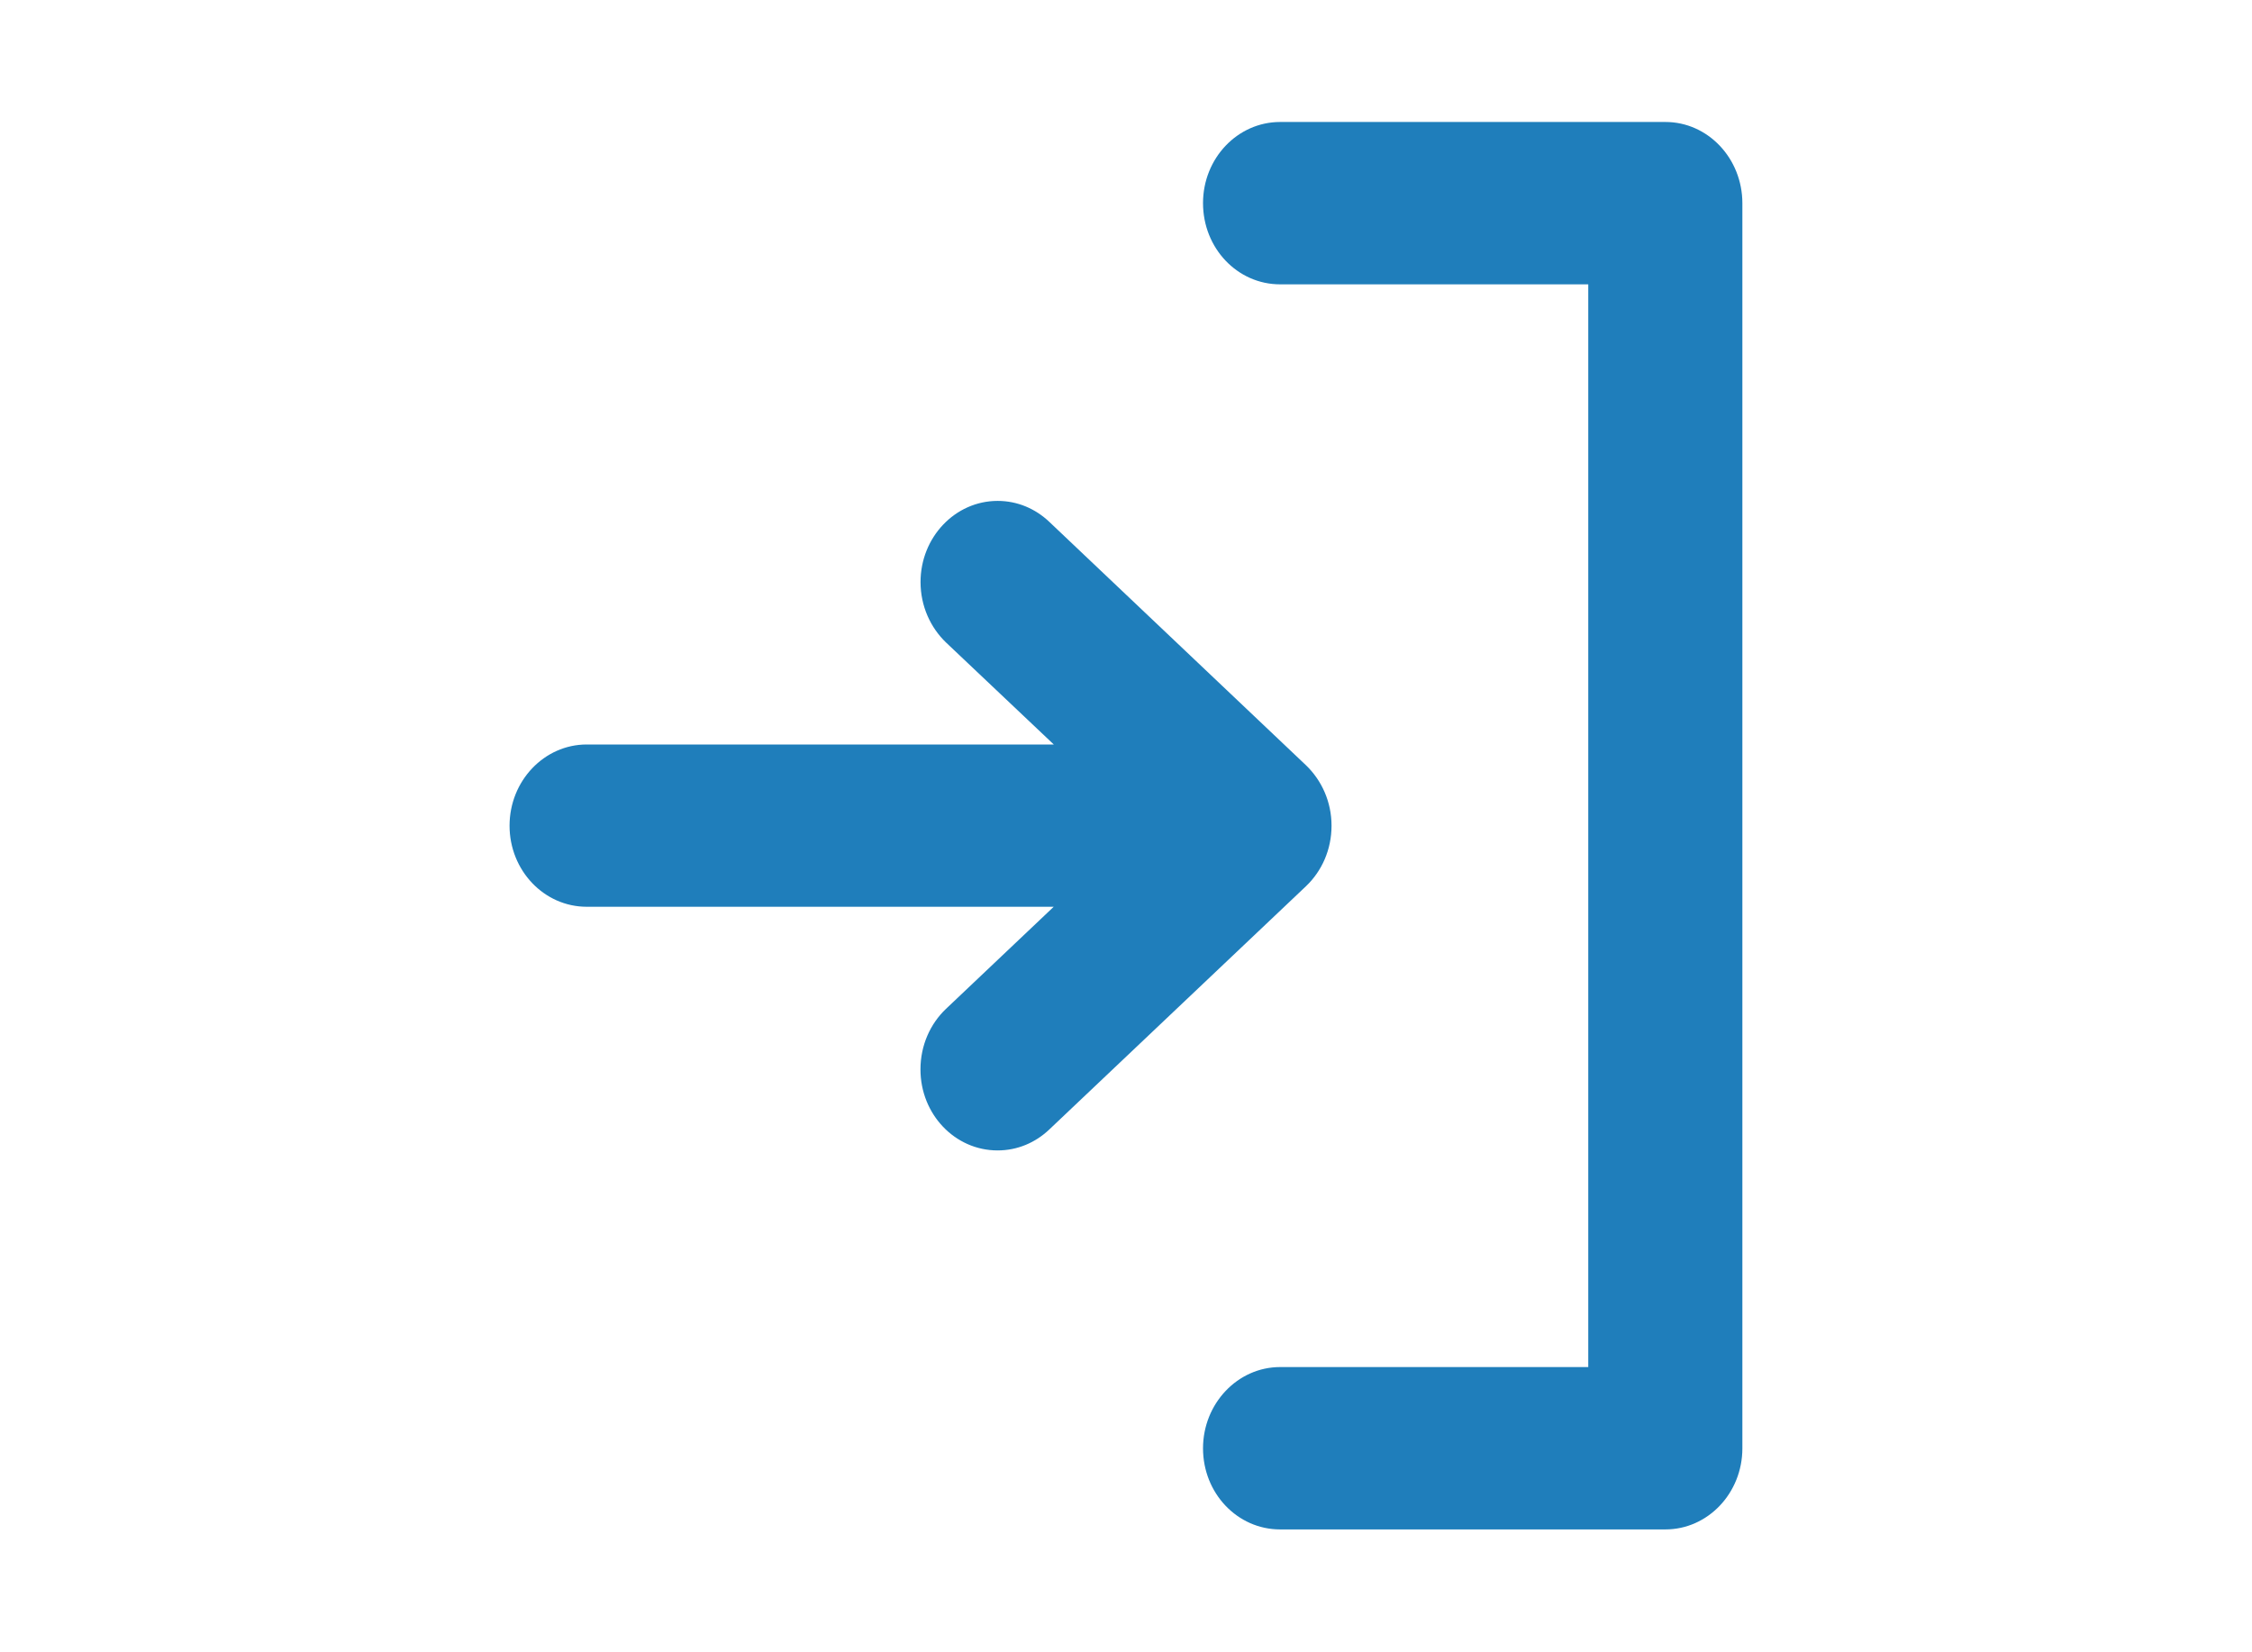
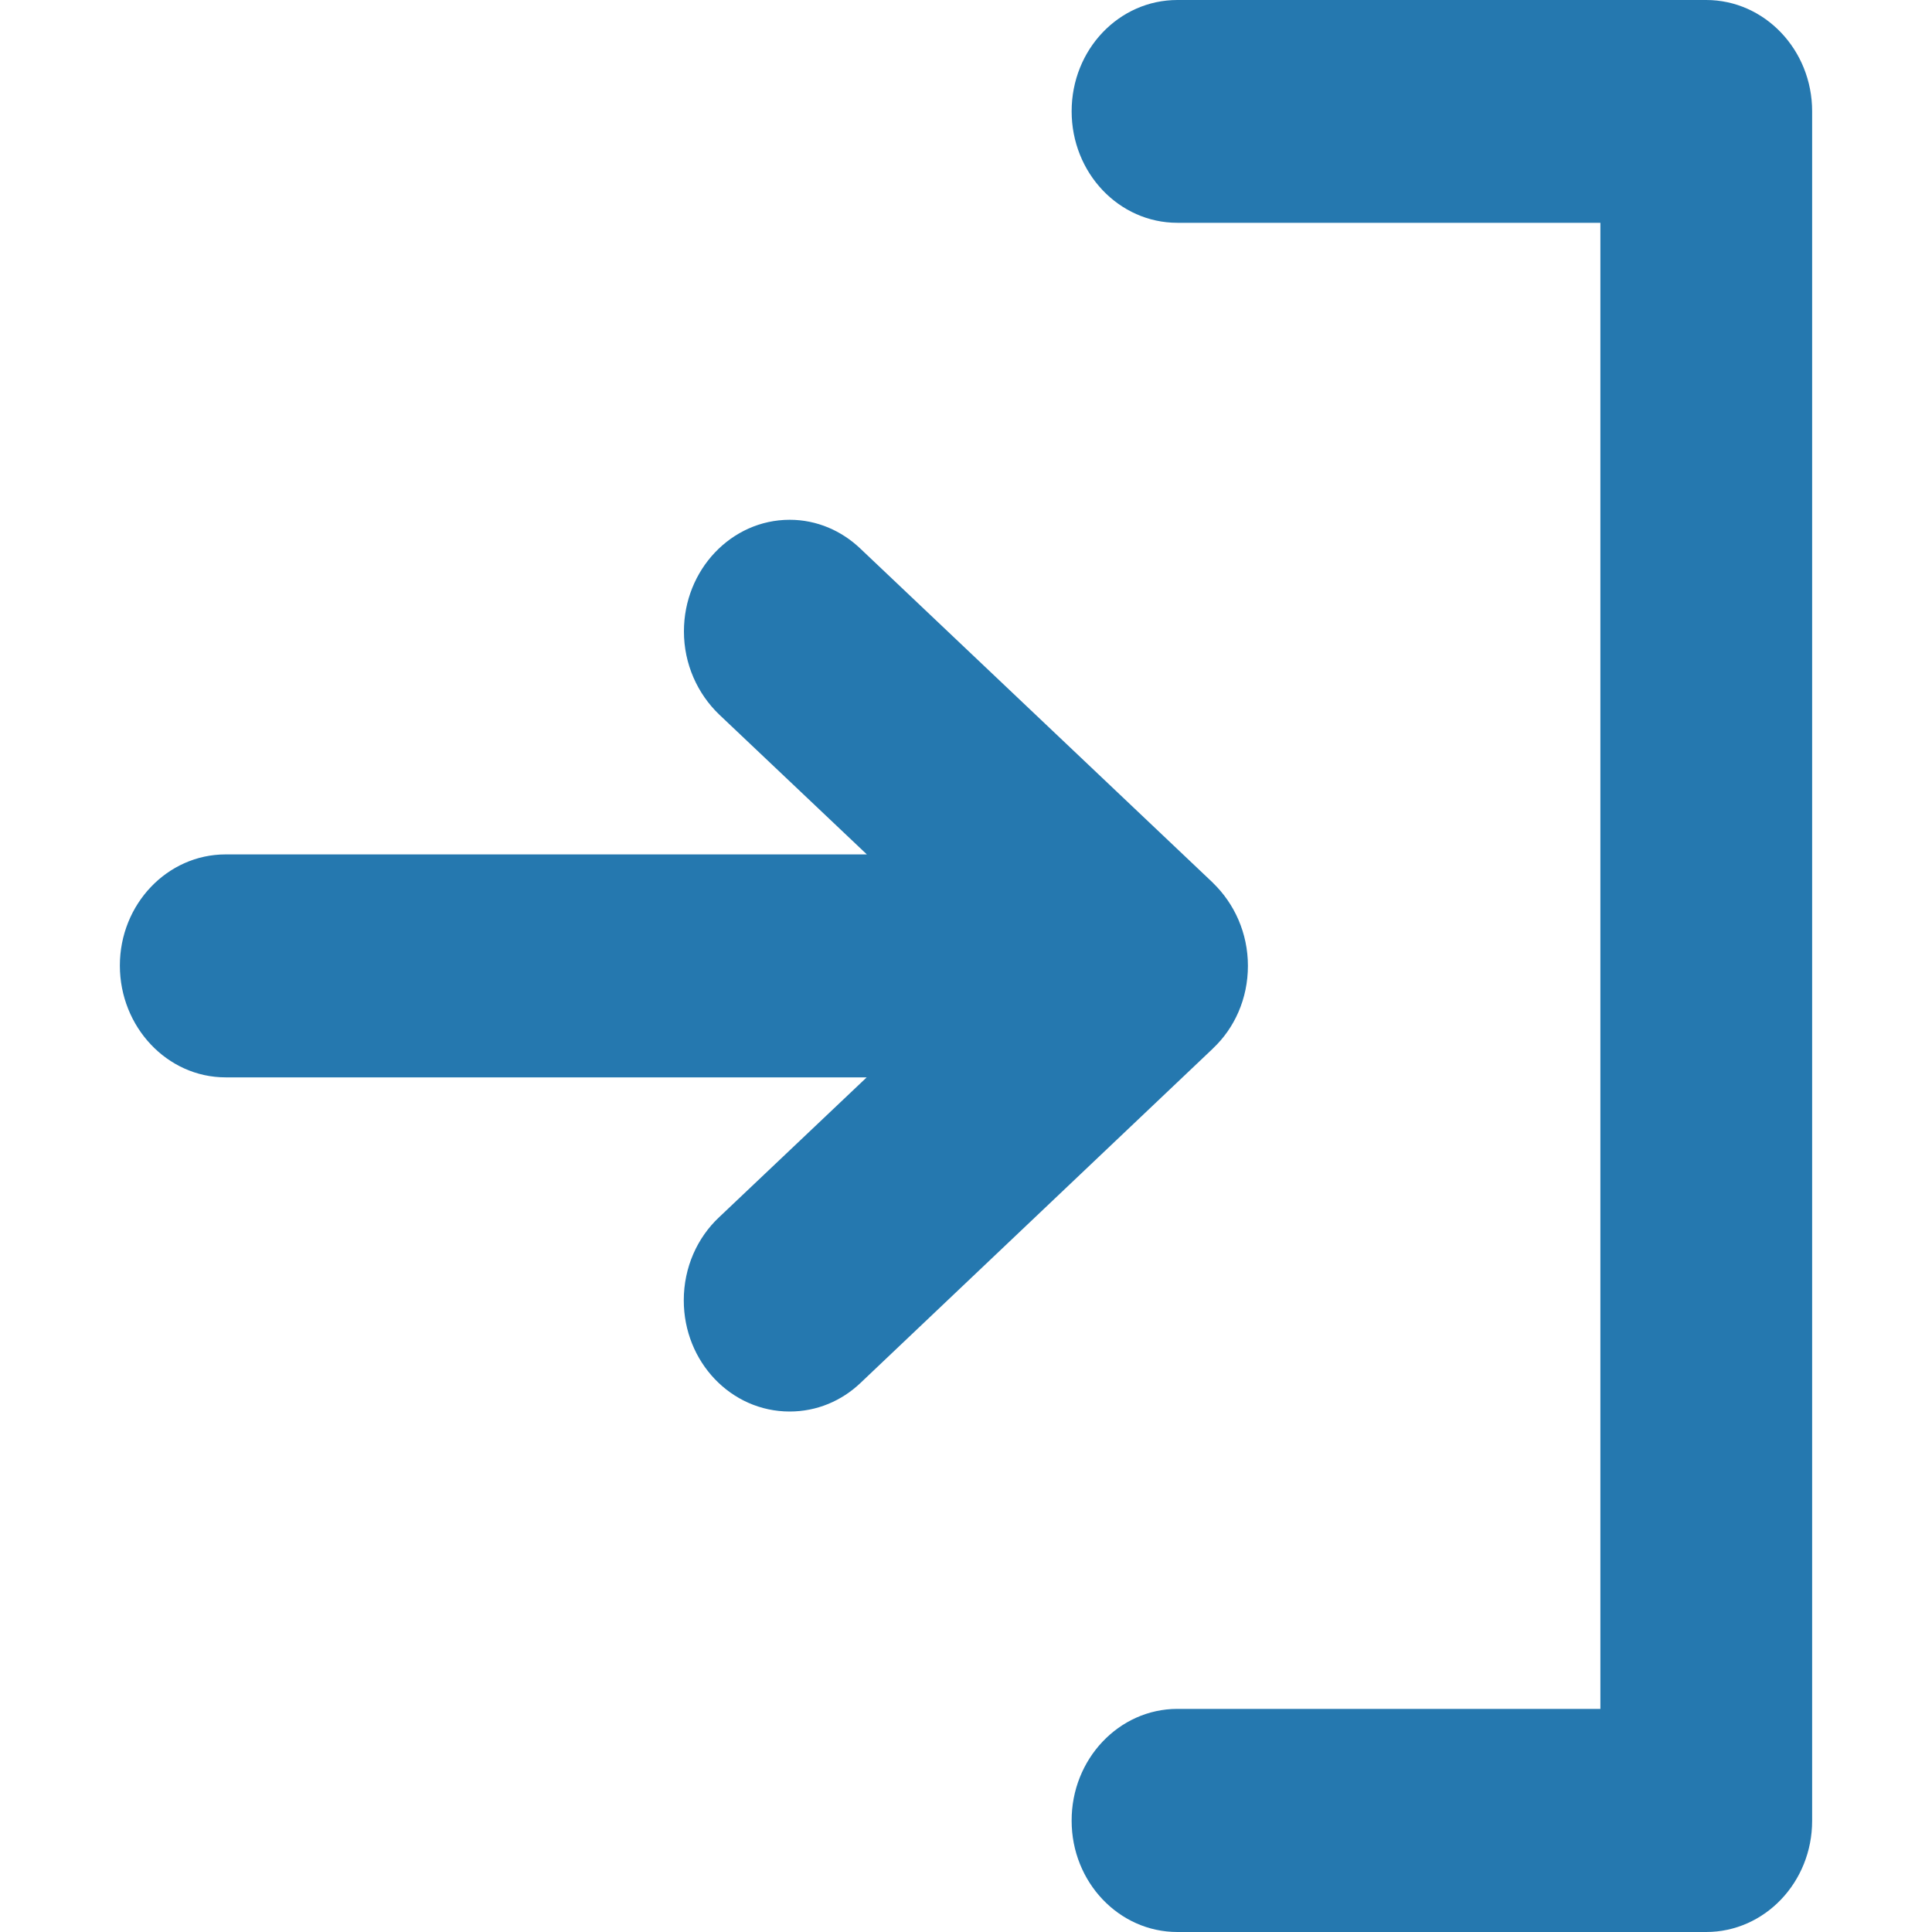
- <svg xmlns="http://www.w3.org/2000/svg" version="1.1" x="0px" y="0px" width="30px" height="22px" viewBox="0 0 30 22" style="enable-background:new 0 0 30 22;" xml:space="preserve">
+ <svg xmlns="http://www.w3.org/2000/svg" version="1.1" x="0px" y="0px" width="25px" height="25px" viewBox="0 0 25 25" style="enable-background:new 0 0 25 25;" xml:space="preserve">
  <g id="图层_2">
</g>
  <g id="图层_1">
-     <g id="LOGOUT">
-       <g>
-         <path style="fill:#1F7EBB;" d="M17.398,11.806c0.209-0.199,0.34-0.485,0.34-0.806c0-0.318-0.131-0.604-0.34-0.805l0,0     l-3.421-3.244c-0.183-0.173-0.422-0.278-0.687-0.278c-0.567,0-1.027,0.485-1.027,1.081c0,0.32,0.132,0.606,0.339,0.805     l1.436,1.359H7.816c-0.566,0-1.028,0.485-1.028,1.082c0,0.596,0.46,1.08,1.028,1.08h6.221l-1.436,1.361     c-0.207,0.197-0.339,0.483-0.339,0.806c0,0.597,0.459,1.079,1.027,1.079c0.265,0,0.504-0.104,0.687-0.277L17.398,11.806     L17.398,11.806z M22.186,1.625h-5.133c-0.566,0-1.027,0.483-1.027,1.081c0,0.599,0.457,1.082,1.027,1.082h4.105v14.424h-4.105     c-0.566,0-1.027,0.487-1.027,1.083c0,0.597,0.457,1.08,1.027,1.08h5.133c0.564,0,1.025-0.483,1.025-1.08V2.708     C23.211,2.108,22.75,1.625,22.186,1.625z" />
-       </g>
+     <g>
+       <path style="fill:#2578AF;" d="M13.867,23.561c0,0.793,0.612,1.439,1.368,1.439h6.843c0.756,0,1.371-0.643,1.371-1.439V1.44    c0-0.796-0.616-1.44-1.371-1.44h-6.843c-0.756,0-1.368,0.641-1.368,1.44c0,0.798,0.612,1.443,1.368,1.443h5.474v19.23h-5.474    C14.479,22.113,13.864,22.764,13.867,23.561z" />
+       <path style="fill:#2578AF;" d="M16.148,12.498c0-0.424-0.175-0.806-0.453-1.074h0.001l-4.563-4.325    c-0.242-0.231-0.563-0.373-0.914-0.373c-0.756,0-1.369,0.648-1.369,1.444c0,0.424,0.176,0.806,0.454,1.074l1.913,1.812H2.919    c-0.753,0-1.368,0.644-1.368,1.438c0,0.794,0.612,1.447,1.368,1.447h8.296l-1.911,1.811c-0.279,0.262-0.456,0.645-0.456,1.074    c0,0.797,0.612,1.439,1.37,1.439c0.354,0,0.674-0.139,0.916-0.369l4.563-4.33h-0.001C15.974,13.305,16.148,12.924,16.148,12.498z" />
    </g>
  </g>
</svg>
